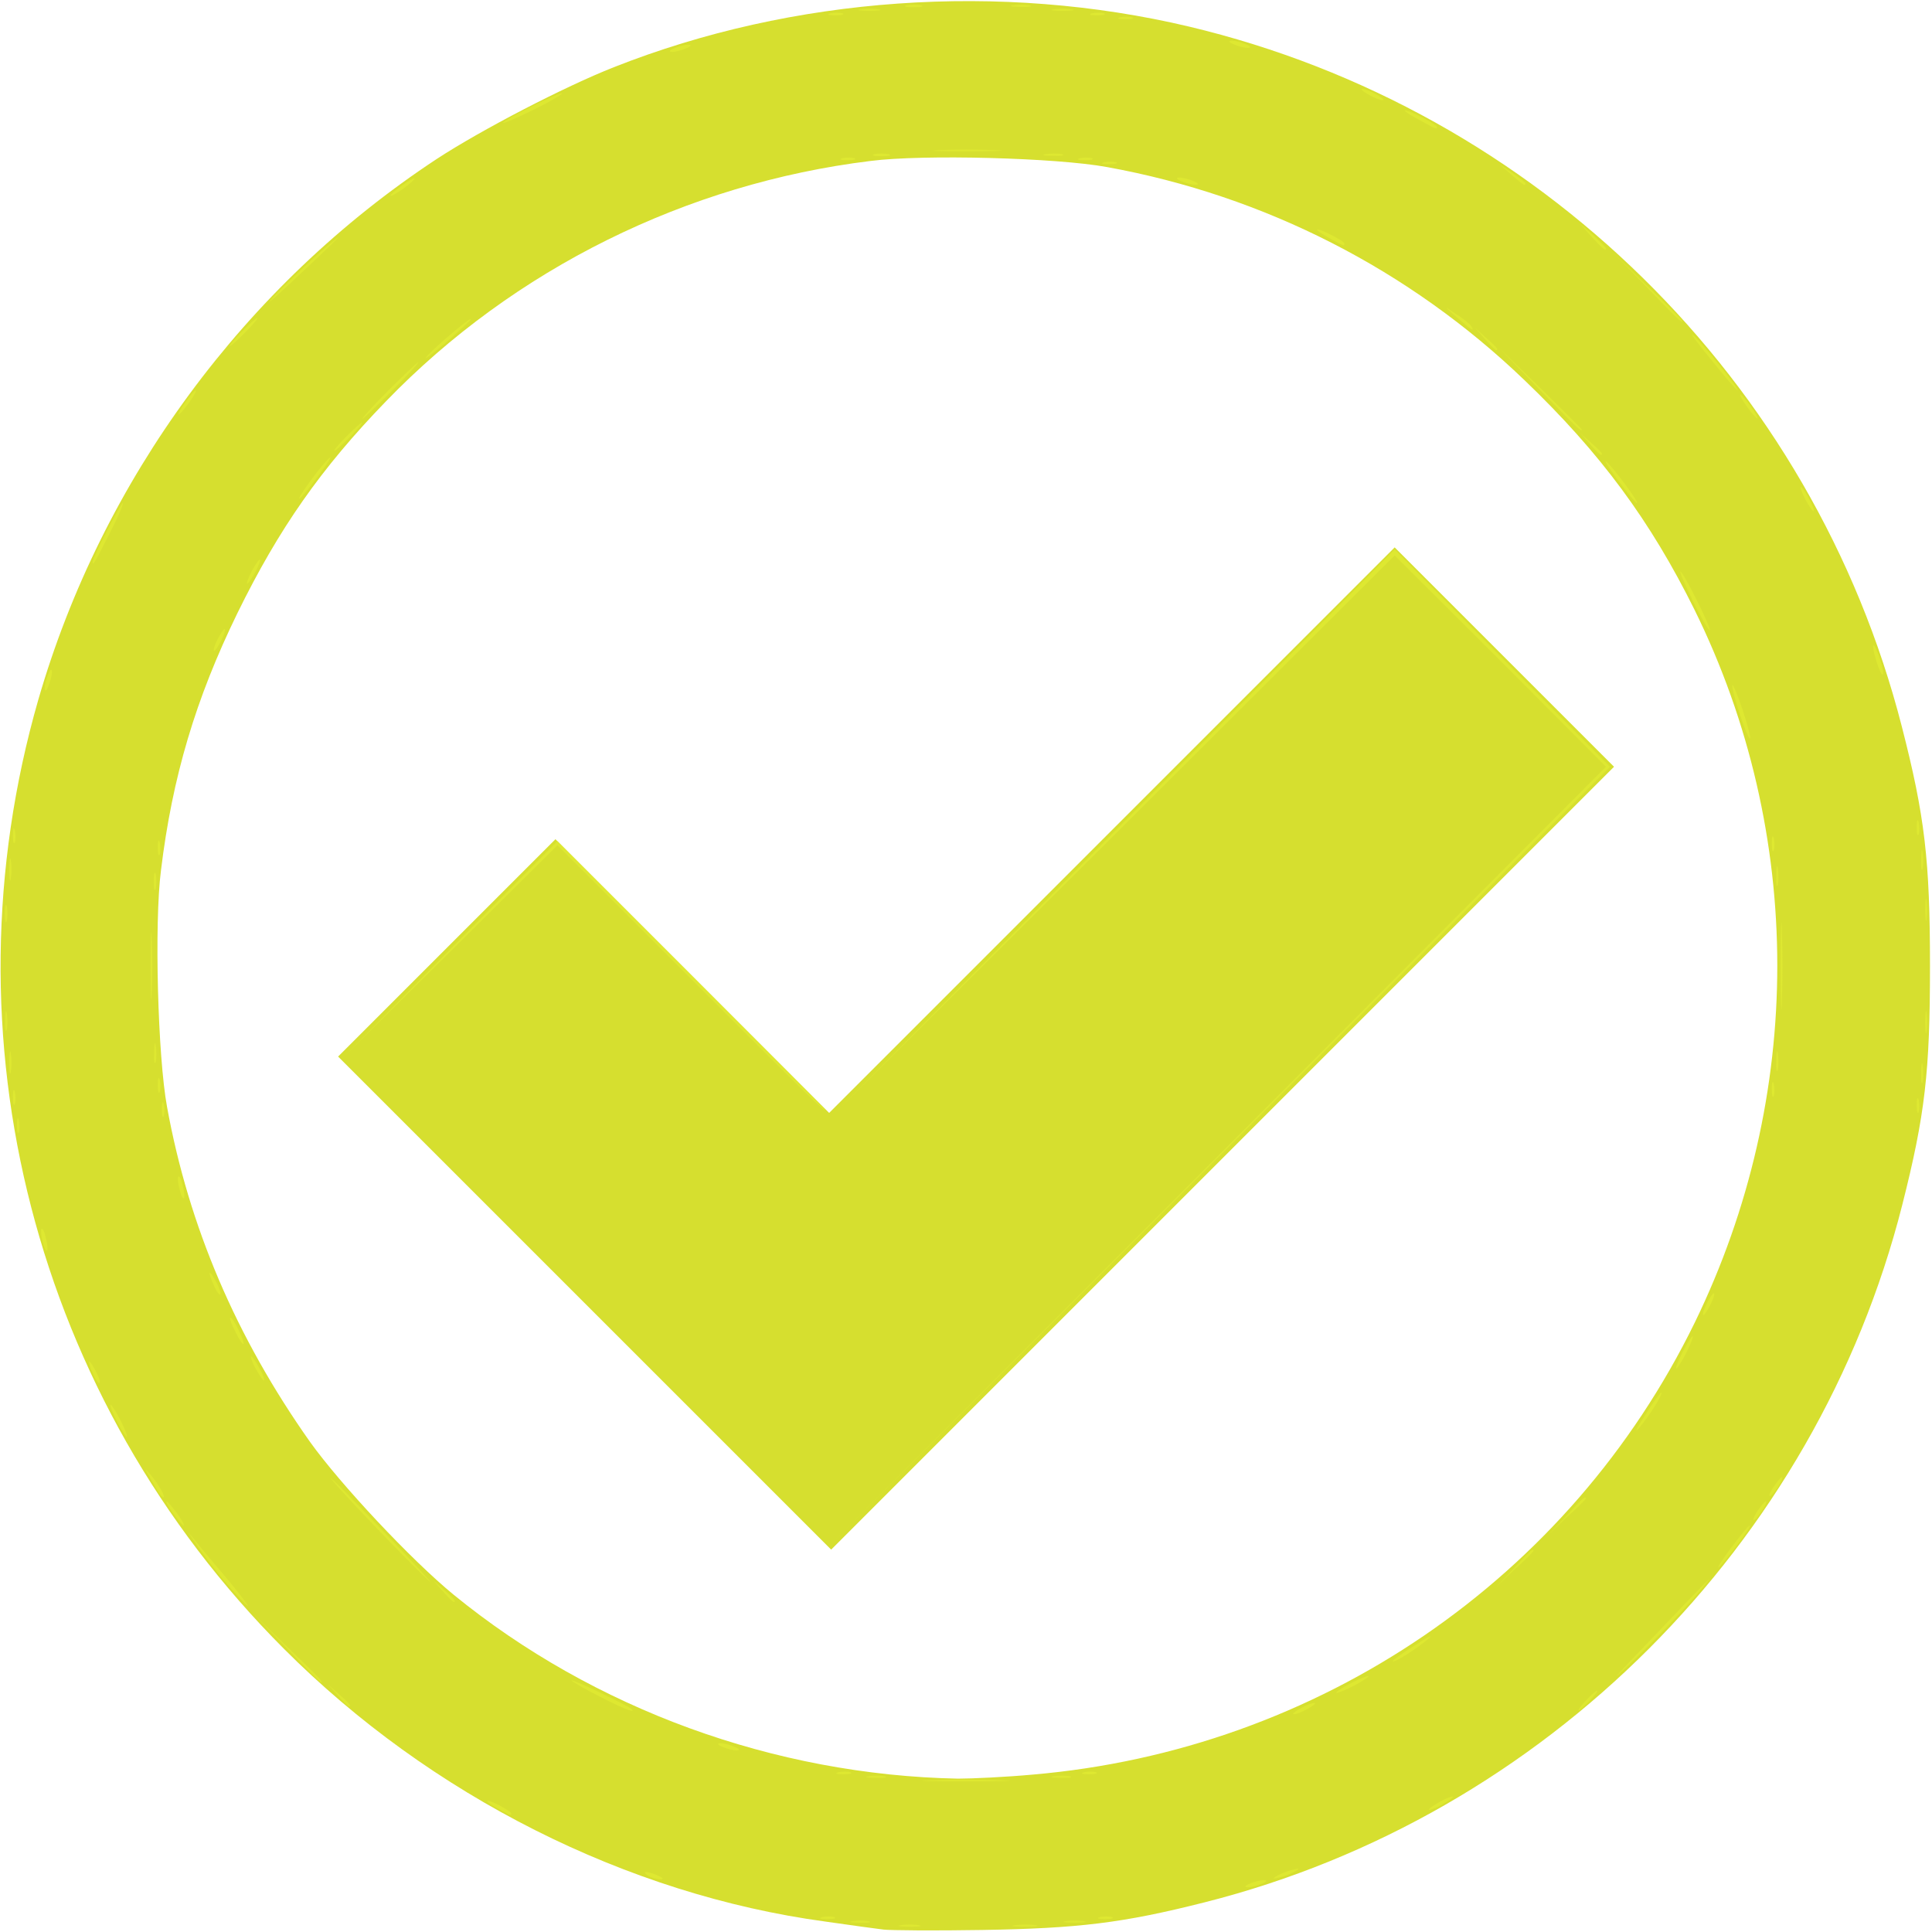
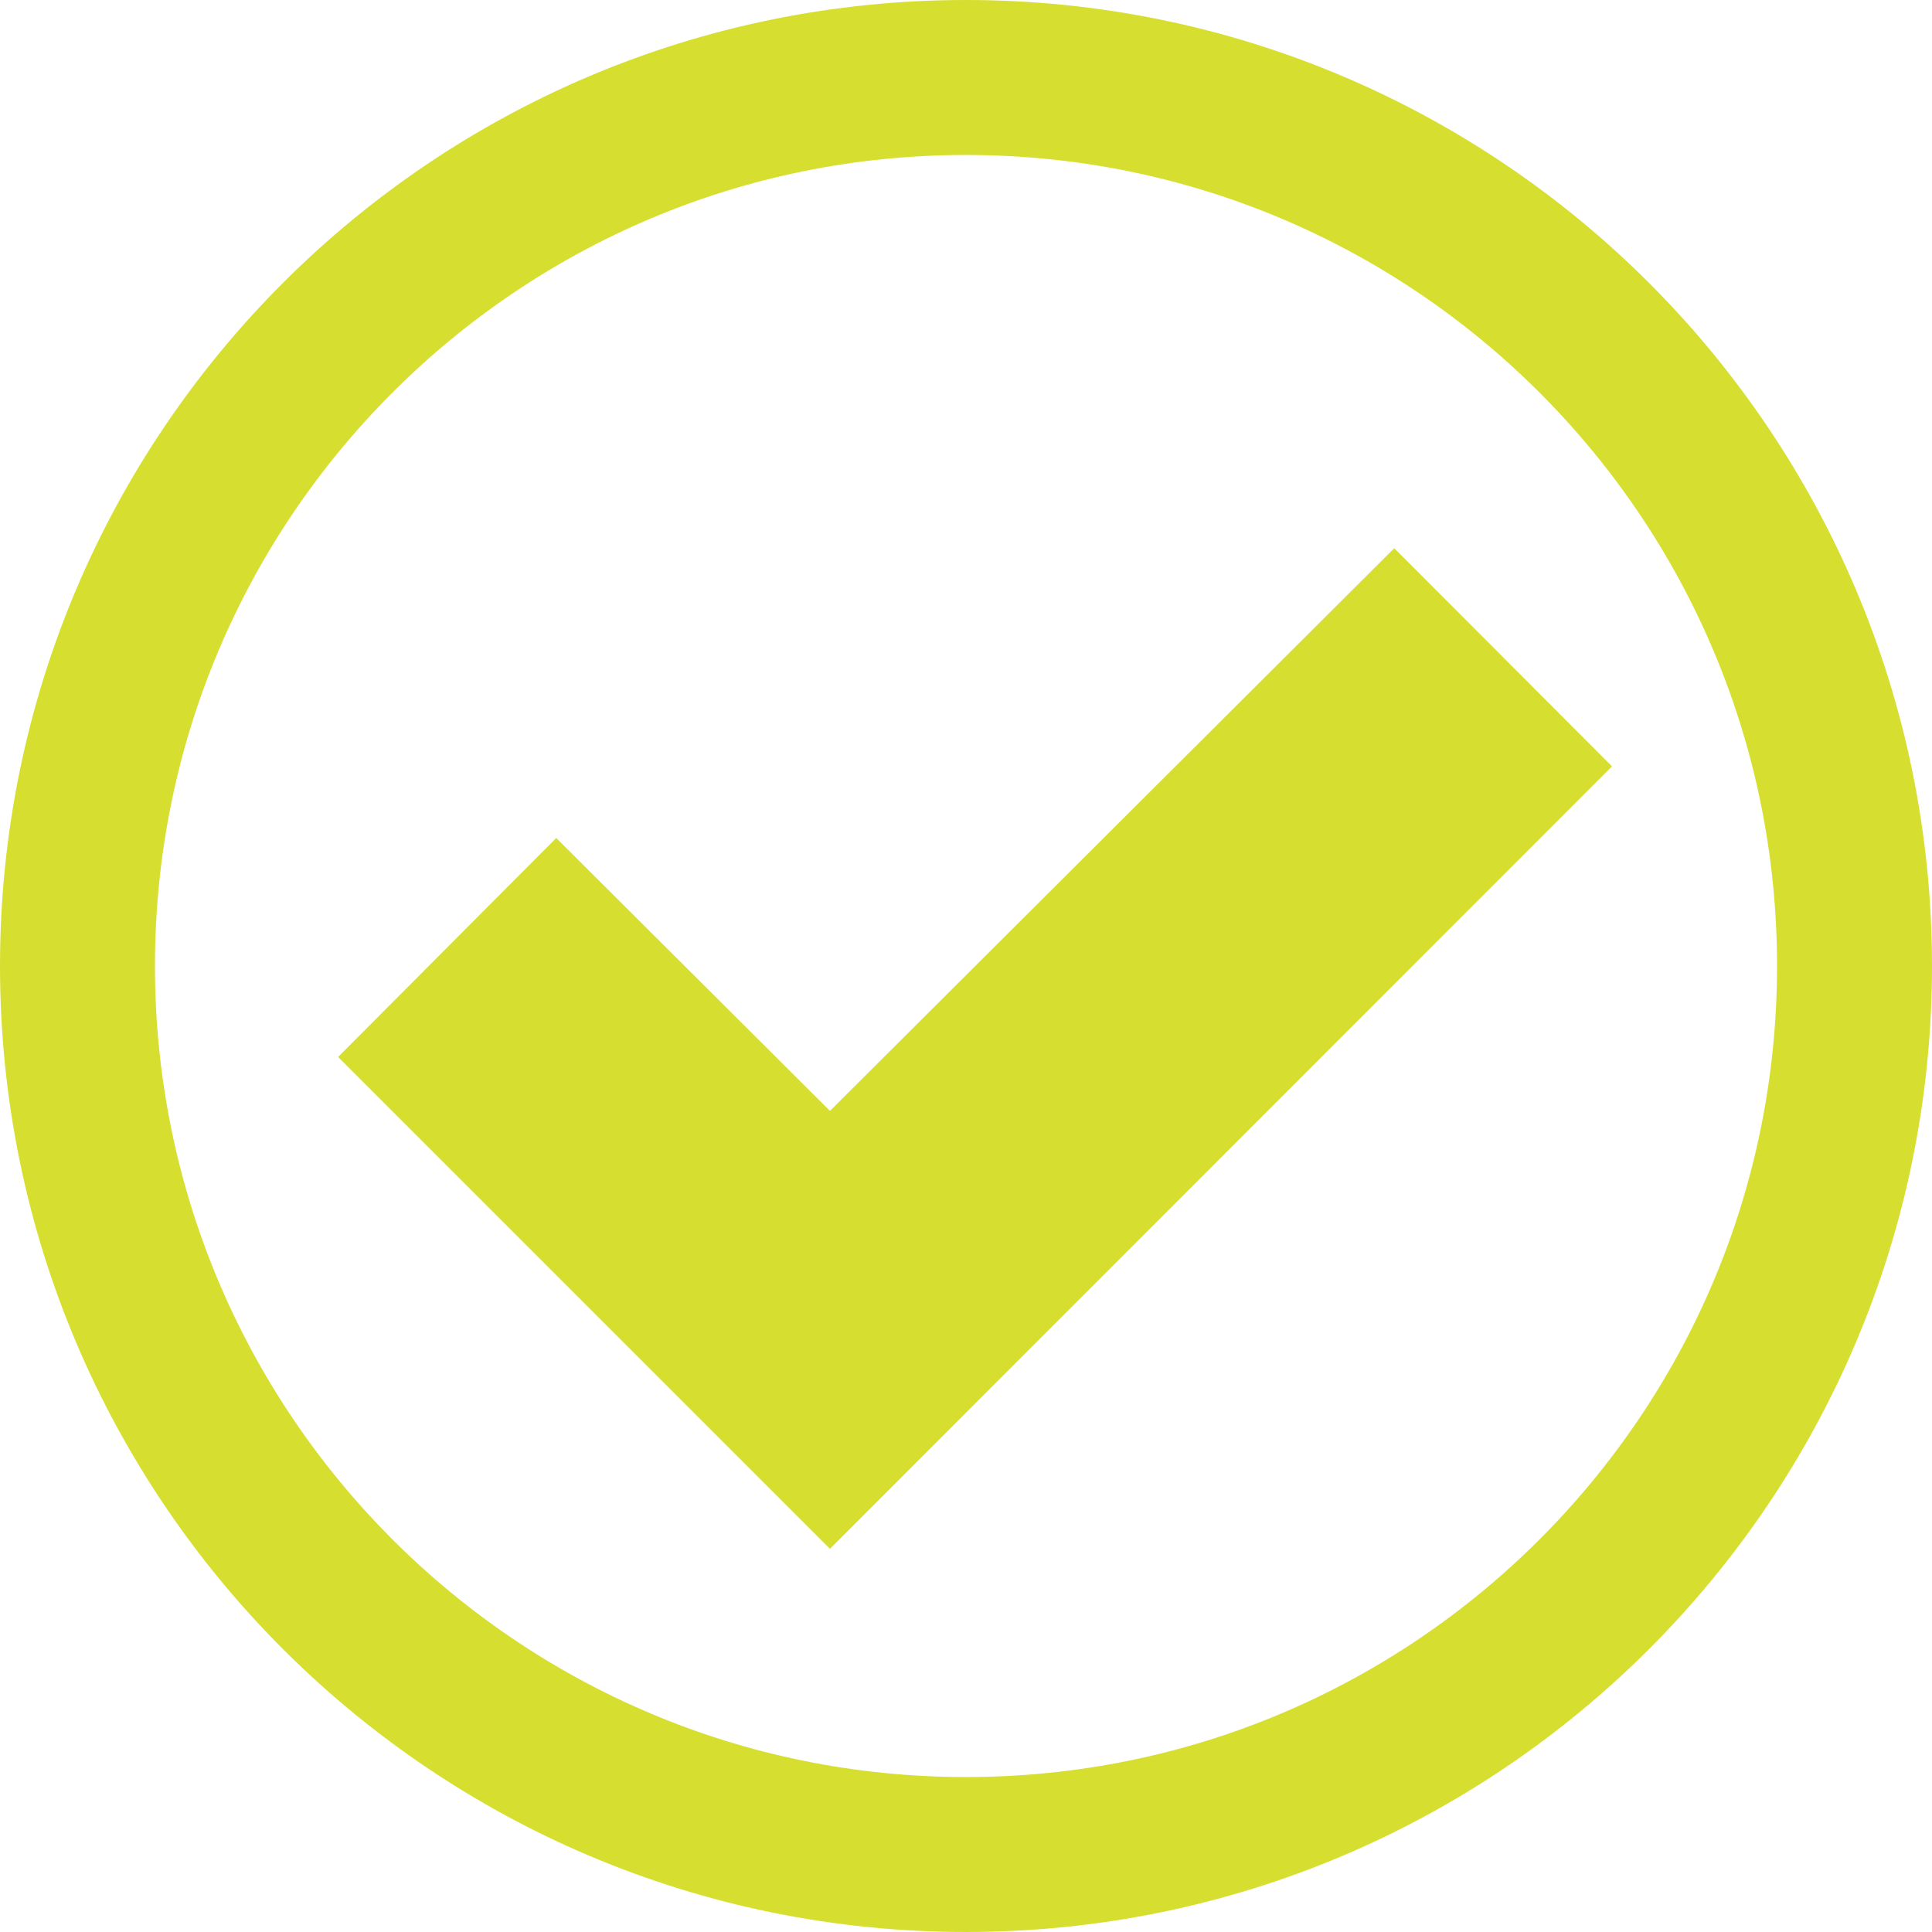
<svg xmlns="http://www.w3.org/2000/svg" width="480" height="480" viewBox="0 0 480 480">
-   <path fill="#d6df2f" d="M219.5 479.4C217.8 479.2 211.3 478.3 205.0 477.4C155.7 470.7 106.9 446.1 70.5 409.6C8.6 347.6 -14.6 257.7 9.5 173.9C25.3 119.2 60.8 70.9 108.5 39.5C119.5 32.3 140.3 21.5 152.5 16.7C197.0 -0.9 248.6 -4.5 295.4 6.6C382.0 27.2 450.5 94.6 472.5 180.5C478.2 202.7 479.5 213.6 479.5 240.0C479.5 266.3 478.3 276.9 472.6 299.4C451.2 383.8 383.9 451.2 299.4 472.6C278.9 477.8 267.9 479.1 244.0 479.5C232.2 479.7 221.2 479.6 219.5 479.4ZM256.5 440.9C327.7 434.8 390.0 392.3 421.1 328.5C448.4 272.4 448.4 207.1 421.0 151.5C410.1 129.5 397.7 112.6 378.8 94.5C350.2 67.0 314.2 48.6 275.0 41.5C262.5 39.2 229.3 38.3 216.2 40.0C170.6 45.6 127.7 66.8 95.9 99.7C79.8 116.3 69.3 131.3 59.0 152.3C48.6 173.6 42.8 193.1 40.0 216.2C38.3 229.3 39.2 262.5 41.5 275.0C46.9 304.7 58.7 332.3 77.0 358.2C84.5 368.7 102.1 387.5 112.7 396.2C147.5 424.6 192.4 441.0 238.0 441.9C241.6 441.9 249.9 441.5 256.5 440.9ZM145.2 323.7L84.0 262.5L111.0 235.5L138.0 208.5L172.0 242.5L206.0 276.5L276.3 206.2L346.5 136.0L373.8 163.3L401.0 190.5L303.7 287.8L206.5 385.0L145.2 323.7Z" />
-   <path fill="#dee831" d="M223.8 478.3C225.0 478.1 227.0 478.1 228.2 478.3C229.5 478.5 228.5 478.7 226.0 478.7C223.5 478.7 222.5 478.5 223.8 478.3ZM252.3 478.3C253.8 478.1 256.0 478.1 257.3 478.3C258.5 478.5 257.2 478.7 254.5 478.7C251.8 478.7 250.7 478.5 252.3 478.3ZM211.8 477.3C213.0 477.1 214.8 477.1 215.8 477.3C216.7 477.6 215.7 477.8 213.5 477.7C211.3 477.7 210.5 477.5 211.8 477.3ZM264.8 477.3C266.0 477.1 268.0 477.1 269.2 477.3C270.5 477.5 269.5 477.7 267.0 477.7C264.5 477.7 263.5 477.5 264.8 477.3ZM204.3 476.3C205.2 476.1 206.6 476.1 207.3 476.3C207.9 476.6 207.2 476.8 205.5 476.8C203.8 476.8 203.3 476.6 204.3 476.3ZM273.3 476.3C274.2 476.1 275.6 476.1 276.3 476.3C276.9 476.6 276.1 476.8 274.5 476.8C272.9 476.8 272.3 476.6 273.3 476.3ZM310.5 468.0C311.6 467.5 313.2 467.1 314.0 467.1C314.9 467.1 314.8 467.5 313.5 468.0C312.4 468.5 310.8 468.9 310.0 468.9C309.1 468.9 309.2 468.5 310.5 468.0ZM161.0 466.0C159.2 464.8 160.8 464.8 163.5 466.0C164.8 466.6 165.0 466.9 164.0 466.9C163.2 466.9 161.8 466.5 161.0 466.0ZM317.0 466.2C317.8 465.7 319.6 464.9 321.0 464.6C322.7 464.1 323.0 464.2 322.0 464.8C321.2 465.3 319.4 466.1 318.0 466.4C316.3 466.9 316.0 466.8 317.0 466.2ZM123.8 449.4C120.0 447.4 120.2 446.6 124.0 448.5C125.7 449.4 127.0 450.3 127.0 450.5C127.0 451.2 126.9 451.1 123.8 449.4ZM355.0 449.6C355.0 449.3 356.4 448.4 358.0 447.5C359.6 446.6 361.0 446.2 361.0 446.4C361.0 446.7 359.6 447.6 358.0 448.5C356.4 449.4 355.0 449.8 355.0 449.6ZM231.2 442.3C236.1 442.1 243.9 442.1 248.8 442.3C253.6 442.4 249.6 442.6 240.0 442.6C230.4 442.6 226.4 442.4 231.2 442.3ZM215.8 441.3C217.0 441.1 218.8 441.1 219.8 441.3C220.7 441.6 219.7 441.8 217.5 441.7C215.3 441.7 214.5 441.5 215.8 441.3ZM261.8 441.3C263.0 441.1 264.8 441.1 265.8 441.3C266.7 441.6 265.7 441.8 263.5 441.7C261.3 441.7 260.5 441.5 261.8 441.3ZM208.3 440.3C209.2 440.1 210.6 440.1 211.3 440.3C211.9 440.6 211.2 440.8 209.5 440.8C207.8 440.8 207.3 440.6 208.3 440.3ZM269.3 440.3C270.2 440.1 271.6 440.1 272.3 440.3C272.9 440.6 272.1 440.8 270.5 440.8C268.9 440.8 268.3 440.6 269.3 440.3ZM179.5 434.0C178.2 433.5 178.1 433.1 179.0 433.1C179.8 433.1 181.4 433.5 182.5 434.0C183.8 434.5 183.9 434.9 183.0 434.9C182.2 434.9 180.6 434.5 179.5 434.0ZM323.0 424.5C324.4 423.7 325.9 423.1 326.5 423.1C327.1 423.1 326.4 423.7 325.0 424.5C323.6 425.3 322.1 425.9 321.5 425.9C320.9 425.9 321.6 425.3 323.0 424.5ZM148.8 421.4C145.0 419.5 142.0 417.7 142.0 417.5C142.0 417.0 155.9 423.7 156.9 424.6C158.3 425.9 154.6 424.4 148.8 421.4ZM394.0 422.5C395.3 421.1 396.6 420.0 396.8 420.0C397.1 420.0 396.3 421.1 395.0 422.5C393.7 423.9 392.4 425.0 392.2 425.0C391.9 425.0 392.7 423.9 394.0 422.5ZM83.9 421.2L81.5 418.5L84.2 420.9C86.8 423.2 87.5 424.0 86.7 424.0C86.5 424.0 85.3 422.8 83.9 421.2ZM332.0 420.5C332.0 420.3 333.8 419.1 336.0 418.0C338.2 416.9 340.0 416.2 340.0 416.5C340.0 416.7 338.2 417.9 336.0 419.0C333.8 420.1 332.0 420.8 332.0 420.5ZM410.0 407.5C426.3 390.4 427.3 389.4 421.3 396.5C418.4 399.8 412.0 406.6 406.9 411.5C399.3 418.9 399.8 418.1 410.0 407.5ZM71.0 409.2L62.5 400.5L71.2 409.0C79.4 416.9 80.5 418.0 79.7 418.0C79.6 418.0 75.6 414.1 71.0 409.2ZM346.0 412.7C346.0 412.5 348.6 410.6 351.8 408.6C354.9 406.6 356.3 405.9 354.8 407.2C351.8 409.8 346.0 413.4 346.0 412.7ZM56.6 393.8C54.1 390.9 50.7 386.5 49.0 384.0C46.2 380.0 46.2 379.9 48.7 383.0C50.2 384.9 53.9 389.3 56.8 392.7C59.7 396.2 61.8 399.0 61.6 399.0C61.3 399.0 59.1 396.6 56.6 393.8ZM109.9 395.2L107.5 392.5L110.2 394.9C112.8 397.2 113.5 398.0 112.7 398.0C112.5 398.0 111.3 396.8 109.9 395.2ZM376.0 389.8C380.1 385.3 381.0 384.5 381.0 385.3C381.0 385.5 378.9 387.6 376.2 390.0L371.5 394.5L376.0 389.8ZM97.0 383.2C88.4 374.4 78.5 363.6 83.6 368.5C88.6 373.4 107.3 393.0 106.9 393.0C106.7 393.0 102.2 388.6 97.0 383.2ZM429.9 384.8C432.3 381.6 434.4 379.0 434.7 379.0C435.4 379.0 428.8 387.9 427.1 389.3C426.3 390.0 427.6 387.9 429.9 384.8ZM302.3 287.5L399.0 190.5L372.8 164.2L346.5 138.0L276.5 207.8L206.5 277.5L276.5 207.0C315.0 168.3 346.5 136.6 346.5 136.5C346.5 136.5 358.5 148.7 373.2 163.5L400.0 190.5L302.7 287.5L205.5 384.5L302.3 287.5ZM389.0 376.8C393.1 372.3 394.0 371.5 394.0 372.3C394.0 372.5 391.9 374.6 389.2 377.0L384.5 381.5L389.0 376.8ZM43.0 376.0C41.8 374.4 41.1 373.0 41.4 373.0C41.6 373.0 42.8 374.4 44.0 376.0C45.2 377.6 45.9 379.0 45.6 379.0C45.4 379.0 44.2 377.6 43.0 376.0ZM436.5 375.6C437.5 374.2 438.4 373.0 438.7 373.0C439.4 373.0 437.0 376.9 435.9 377.6C435.3 377.9 435.6 377.1 436.5 375.6ZM39.4 370.8C39.0 370.1 38.0 368.4 37.2 367.0C35.8 364.6 35.9 364.6 37.5 366.5C39.5 368.9 41.2 372.0 40.6 372.0C40.3 372.0 39.8 371.4 39.4 370.8ZM440.5 369.6C441.5 368.2 442.4 367.0 442.7 367.0C443.4 367.0 441.0 370.9 439.9 371.6C439.3 371.9 439.6 371.1 440.5 369.6ZM29.0 353.0C27.9 350.8 27.2 349.0 27.5 349.0C27.7 349.0 28.9 350.8 30.0 353.0C31.1 355.2 31.8 357.0 31.5 357.0C31.3 357.0 30.1 355.2 29.0 353.0ZM408.6 351.8C410.6 348.6 412.5 346.0 412.7 346.0C413.4 346.0 409.8 351.8 407.2 354.8C405.9 356.3 406.6 354.9 408.6 351.8ZM23.2 341.5C21.5 337.8 21.8 337.0 23.6 340.3C24.5 341.9 25.0 343.4 24.7 343.6C24.5 343.8 23.8 342.9 23.2 341.5ZM63.5 340.0C62.6 338.4 62.2 337.0 62.4 337.0C62.7 337.0 63.6 338.4 64.5 340.0C65.4 341.6 65.8 343.0 65.6 343.0C65.3 343.0 64.4 341.6 63.5 340.0ZM418.0 336.0C419.1 333.8 420.3 332.0 420.5 332.0C420.8 332.0 420.1 333.8 419.0 336.0C417.9 338.2 416.7 340.0 416.5 340.0C416.2 340.0 416.9 338.2 418.0 336.0ZM58.5 330.9C57.6 329.2 57.0 327.6 57.2 327.4C57.5 327.2 58.4 328.6 59.3 330.5C61.4 334.8 60.6 335.2 58.5 330.9ZM423.1 326.5C423.1 325.9 423.7 324.4 424.5 323.0C425.3 321.6 425.9 320.9 425.9 321.5C425.9 322.1 425.3 323.6 424.5 325.0C423.7 326.4 423.1 327.1 423.1 326.5ZM53.2 319.5C51.5 315.8 51.8 315.0 53.6 318.3C54.5 319.9 55.0 321.4 54.7 321.6C54.5 321.8 53.8 320.9 53.2 319.5ZM10.6 308.4C10.2 307.0 10.1 305.6 10.3 305.3C10.6 305.1 11.1 306.1 11.4 307.6C11.8 309.0 11.9 310.4 11.7 310.7C11.4 310.9 10.9 309.9 10.6 308.4ZM44.6 295.4C44.2 294.0 44.1 292.6 44.3 292.3C44.6 292.1 45.1 293.1 45.4 294.6C45.8 296.0 45.9 297.4 45.7 297.7C45.4 297.9 44.9 296.9 44.6 295.4ZM4.2 279.5C4.2 277.9 4.4 277.3 4.7 278.3C4.9 279.2 4.9 280.6 4.7 281.3C4.4 281.9 4.2 281.1 4.2 279.5ZM40.2 275.5C40.2 273.9 40.4 273.3 40.7 274.3C40.9 275.2 40.9 276.6 40.7 277.3C40.4 277.9 40.2 277.1 40.2 275.5ZM476.2 274.5C476.2 272.9 476.4 272.3 476.7 273.3C476.9 274.2 476.9 275.6 476.7 276.3C476.4 276.9 476.2 276.1 476.2 274.5ZM171.5 243.0L138.5 210.0L111.5 236.8L84.5 263.5L111.5 236.2L138.5 209.0L171.7 242.2C190.0 260.5 205.0 275.6 205.0 275.7C205.0 276.4 202.2 273.7 171.5 243.0ZM3.2 272.5C3.2 270.9 3.4 270.3 3.7 271.3C3.9 272.2 3.9 273.6 3.7 274.3C3.4 274.9 3.2 274.1 3.2 272.5ZM440.2 270.5C440.2 268.9 440.4 268.3 440.7 269.3C440.9 270.2 440.9 271.6 440.7 272.3C440.4 272.9 440.2 272.1 440.2 270.5ZM39.2 269.5C39.2 267.9 39.4 267.3 39.7 268.3C39.9 269.2 39.9 270.6 39.7 271.3C39.4 271.9 39.2 271.1 39.2 269.5ZM477.3 266.5C477.3 264.3 477.5 263.5 477.7 264.8C477.9 266.0 477.9 267.8 477.7 268.8C477.4 269.7 477.2 268.7 477.3 266.5ZM2.3 264.0C2.3 261.5 2.5 260.5 2.7 261.8C2.9 263.0 2.9 265.0 2.7 266.2C2.5 267.5 2.3 266.5 2.3 264.0ZM441.3 263.5C441.3 261.3 441.5 260.5 441.7 261.8C441.9 263.0 441.9 264.8 441.7 265.8C441.4 266.7 441.2 265.7 441.3 263.5ZM38.3 261.5C38.3 259.3 38.5 258.5 38.7 259.8C38.9 261.0 38.9 262.8 38.7 263.8C38.4 264.7 38.2 263.7 38.3 261.5ZM478.3 254.0C478.3 251.5 478.5 250.5 478.7 251.8C478.9 253.0 478.9 255.0 478.7 256.2C478.5 257.5 478.3 256.5 478.3 254.0ZM1.3 253.5C1.3 251.3 1.5 250.5 1.7 251.8C1.9 253.0 1.9 254.8 1.7 255.8C1.4 256.7 1.2 255.7 1.3 253.5ZM442.4 240.0C442.4 230.4 442.6 226.4 442.7 231.2C442.9 236.1 442.9 243.9 442.7 248.8C442.6 253.6 442.4 249.6 442.4 240.0ZM37.4 240.0C37.4 232.6 37.5 229.5 37.7 233.2C37.9 237.0 37.9 243.0 37.7 246.8C37.5 250.5 37.4 247.4 37.4 240.0ZM1.2 227.0C1.2 225.1 1.4 224.3 1.7 225.2C1.9 226.2 1.9 227.8 1.7 228.8C1.4 229.7 1.2 228.9 1.2 227.0ZM478.3 226.0C478.3 223.5 478.5 222.5 478.7 223.8C478.9 225.0 478.9 227.0 478.7 228.2C478.5 229.5 478.3 228.5 478.3 226.0ZM38.2 219.0C38.2 217.1 38.4 216.3 38.7 217.2C38.9 218.2 38.9 219.8 38.7 220.8C38.4 221.7 38.2 220.9 38.2 219.0ZM441.3 217.5C441.3 215.3 441.5 214.5 441.7 215.8C441.9 217.0 441.9 218.8 441.7 219.8C441.4 220.7 441.2 219.7 441.3 217.5ZM2.3 216.0C2.3 213.5 2.5 212.5 2.7 213.8C2.9 215.0 2.9 217.0 2.7 218.2C2.5 219.5 2.3 218.5 2.3 216.0ZM477.3 213.5C477.3 211.3 477.5 210.5 477.7 211.8C477.9 213.0 477.9 214.8 477.7 215.8C477.4 216.7 477.2 215.7 477.3 213.5ZM39.2 210.5C39.2 208.8 39.4 208.3 39.7 209.3C39.9 210.2 39.9 211.6 39.7 212.3C39.4 212.9 39.2 212.2 39.2 210.5ZM440.2 209.5C440.2 207.8 440.4 207.3 440.7 208.3C440.9 209.2 440.9 210.6 440.7 211.3C440.4 211.9 440.2 211.2 440.2 209.5ZM3.2 207.5C3.2 205.8 3.4 205.3 3.7 206.3C3.9 207.2 3.9 208.6 3.7 209.3C3.4 209.9 3.2 209.2 3.2 207.5ZM476.2 205.5C476.2 203.8 476.4 203.3 476.7 204.3C476.9 205.2 476.9 206.6 476.7 207.3C476.4 207.9 476.2 207.2 476.2 205.5ZM432.2 177.3C431.0 173.6 430.2 170.4 430.4 170.2C430.6 170.0 431.8 172.9 433.0 176.5C434.2 180.1 435.0 183.3 434.8 183.5C434.6 183.8 433.4 180.9 432.2 177.3ZM11.1 171.0C11.1 170.2 11.5 168.6 12.0 167.5C12.5 166.2 12.9 166.1 12.9 167.0C12.9 167.8 12.5 169.4 12.0 170.5C11.5 171.8 11.1 171.9 11.1 171.0ZM466.2 164.3C464.7 159.5 465.4 158.8 467.0 163.5C467.7 165.5 468.0 167.3 467.8 167.6C467.5 167.8 466.8 166.3 466.2 164.3ZM53.1 161.5C53.1 160.9 53.7 159.4 54.5 158.0C55.3 156.6 55.9 155.9 55.9 156.5C55.9 157.1 55.3 158.6 54.5 160.0C53.7 161.4 53.1 162.1 53.1 161.5ZM420.7 149.5C418.7 145.4 417.2 142.0 417.5 142.0C418.2 142.0 425.2 156.1 424.8 156.6C424.6 156.8 422.7 153.6 420.7 149.5ZM62.5 142.0C63.4 140.3 64.3 139.0 64.6 139.0C64.8 139.0 64.4 140.3 63.5 142.0C62.6 143.7 61.7 145.0 61.4 145.0C61.2 145.0 61.6 143.7 62.5 142.0ZM23.0 139.6C23.0 138.6 30.0 125.0 30.5 125.0C30.8 125.0 29.4 128.3 27.4 132.2C23.6 139.7 23.0 140.8 23.0 139.6ZM448.5 124.0C447.6 122.3 447.2 121.0 447.4 121.0C447.7 121.0 448.6 122.3 449.5 124.0C450.4 125.7 450.8 127.0 450.6 127.0C450.3 127.0 449.4 125.7 448.5 124.0ZM401.9 119.2C399.6 116.1 398.3 114.0 399.1 114.7C400.8 116.1 407.4 125.0 406.7 125.0C406.4 125.0 404.3 122.4 401.9 119.2ZM77.1 119.5C78.9 117.0 81.1 114.4 81.9 113.7C82.7 113.0 81.4 115.1 79.1 118.2C74.0 125.1 72.4 126.0 77.1 119.5ZM394.9 110.2L392.5 107.5L395.2 109.9C397.8 112.2 398.5 113.0 397.7 113.0C397.5 113.0 396.3 111.8 394.9 110.2ZM86.0 108.5C87.9 106.6 89.6 105.0 89.9 105.0C90.2 105.0 88.9 106.6 87.0 108.5C85.1 110.4 83.4 112.0 83.1 112.0C82.8 112.0 84.1 110.4 86.0 108.5ZM382.5 96.8L372.5 86.5L382.8 96.5C388.4 102.0 393.0 106.6 393.0 106.7C393.0 107.5 391.8 106.3 382.5 96.8ZM96.5 97.0C100.3 93.2 103.7 90.0 103.9 90.0C104.2 90.0 101.3 93.2 97.5 97.0C93.7 100.8 90.3 104.0 90.1 104.0C89.8 104.0 92.7 100.8 96.5 97.0ZM434.0 101.0C432.8 99.3 432.1 98.0 432.4 98.0C432.6 98.0 433.8 99.3 435.0 101.0C436.2 102.7 436.9 104.0 436.6 104.0C436.4 104.0 435.2 102.7 434.0 101.0ZM46.0 100.0C47.2 98.3 48.4 97.0 48.6 97.0C48.9 97.0 48.2 98.3 47.0 100.0C45.8 101.7 44.6 103.0 44.4 103.0C44.1 103.0 44.8 101.7 46.0 100.0ZM425.0 89.2C421.5 85.0 419.6 82.3 420.7 83.3C423.0 85.3 432.4 97.0 431.7 97.0C431.5 97.0 428.4 93.5 425.0 89.2ZM105.9 88.7C107.5 86.7 117.0 78.6 117.0 79.3C117.0 79.5 114.2 82.1 110.8 85.1C107.3 88.0 105.1 89.7 105.9 88.7ZM368.9 84.2L366.5 81.5L369.2 83.9C370.8 85.3 372.0 86.5 372.0 86.7C372.0 87.5 371.2 86.8 368.9 84.2ZM60.0 82.5C61.9 80.6 63.6 79.0 63.9 79.0C64.2 79.0 62.9 80.6 61.0 82.5C59.1 84.4 57.4 86.0 57.1 86.0C56.8 86.0 58.1 84.4 60.0 82.5ZM362.0 78.9C358.5 75.8 358.5 75.8 361.7 78.0C363.5 79.1 365.2 80.5 365.5 81.0C366.5 82.6 365.7 82.1 362.0 78.9ZM409.0 71.2L400.5 62.5L409.2 71.0C414.1 75.6 418.0 79.6 418.0 79.7C418.0 80.5 416.9 79.4 409.0 71.2ZM68.0 73.7C70.5 71.0 75.7 66.1 79.5 62.7C87.5 55.8 84.4 58.9 72.0 70.5C67.3 74.9 65.5 76.3 68.0 73.7ZM395.4 58.8L392.5 55.5L395.8 58.4C397.5 60.1 399.0 61.5 399.0 61.7C399.0 62.5 398.2 61.8 395.4 58.8ZM330.0 59.0C328.1 57.9 326.9 57.1 327.3 57.0C328.4 57.0 334.0 59.9 334.0 60.5C334.0 61.2 333.9 61.2 330.0 59.0ZM97.0 48.6C97.0 48.4 98.3 47.2 100.0 46.0C101.7 44.8 103.0 44.1 103.0 44.4C103.0 44.6 101.7 45.8 100.0 47.0C98.3 48.2 97.0 48.9 97.0 48.6ZM293.5 45.0C292.2 44.5 292.1 44.1 293.0 44.1C293.8 44.1 295.4 44.5 296.5 45.0C297.8 45.5 297.9 45.9 297.0 45.9C296.2 45.9 294.6 45.5 293.5 45.0ZM375.5 43.4L372.5 40.8L375.8 43.0C377.5 44.2 379.0 45.3 379.0 45.6C379.0 46.3 378.6 46.1 375.5 43.4ZM274.3 40.3C275.2 40.1 276.6 40.1 277.3 40.3C277.9 40.6 277.1 40.8 275.5 40.8C273.9 40.8 273.3 40.6 274.3 40.3ZM209.3 39.3C210.2 39.1 211.6 39.1 212.3 39.3C212.9 39.6 212.2 39.8 210.5 39.8C208.8 39.8 208.3 39.6 209.3 39.3ZM268.3 39.3C269.2 39.1 270.6 39.1 271.3 39.3C271.9 39.6 271.1 39.8 269.5 39.8C267.9 39.8 267.3 39.6 268.3 39.3ZM217.2 38.3C218.2 38.1 219.8 38.1 220.8 38.3C221.7 38.6 220.9 38.8 219.0 38.8C217.1 38.8 216.3 38.6 217.2 38.3ZM259.8 38.3C261.0 38.1 262.8 38.1 263.8 38.3C264.7 38.6 263.7 38.8 261.5 38.7C259.3 38.7 258.5 38.5 259.8 38.3ZM233.2 37.3C236.9 37.1 243.2 37.1 247.2 37.3C251.2 37.4 248.2 37.6 240.5 37.6C232.8 37.6 229.5 37.5 233.2 37.3ZM352.8 29.9C350.7 28.8 349.0 27.7 349.0 27.5C349.0 27.2 350.8 27.9 353.0 29.0C355.2 30.1 357.0 31.3 357.0 31.5C357.0 32.2 357.0 32.2 352.8 29.9ZM125.0 30.5C125.0 29.8 139.1 22.8 139.6 23.2C139.8 23.4 136.6 25.3 132.5 27.3C128.4 29.3 125.0 30.8 125.0 30.5ZM340.0 23.5C338.6 22.7 337.9 22.1 338.5 22.1C339.1 22.1 340.6 22.7 342.0 23.5C343.4 24.3 344.1 24.9 343.5 24.9C342.9 24.9 341.4 24.3 340.0 23.5ZM167.5 12.0C168.6 11.5 170.2 11.1 171.0 11.1C171.9 11.1 171.8 11.5 170.5 12.0C169.4 12.5 167.8 12.9 167.0 12.9C166.1 12.9 166.2 12.5 167.5 12.0ZM306.5 11.0C305.2 10.5 305.1 10.1 306.0 10.1C306.8 10.1 308.4 10.5 309.5 11.0C310.8 11.5 310.9 11.9 310.0 11.9C309.2 11.9 307.6 11.5 306.5 11.0ZM278.3 4.3C279.2 4.1 280.6 4.1 281.3 4.3C281.9 4.6 281.1 4.8 279.5 4.8C277.9 4.8 277.3 4.6 278.3 4.3ZM206.3 3.3C207.2 3.1 208.6 3.1 209.3 3.3C209.9 3.6 209.2 3.8 207.5 3.8C205.8 3.8 205.3 3.6 206.3 3.3ZM271.3 3.3C272.2 3.1 273.6 3.1 274.3 3.3C274.9 3.6 274.1 3.8 272.5 3.8C270.9 3.8 270.3 3.6 271.3 3.3ZM213.8 2.3C215.0 2.1 217.0 2.1 218.2 2.3C219.5 2.5 218.5 2.7 216.0 2.7C213.5 2.7 212.5 2.5 213.8 2.3ZM261.8 2.3C263.0 2.1 265.0 2.1 266.2 2.3C267.5 2.5 266.5 2.7 264.0 2.7C261.5 2.7 260.5 2.5 261.8 2.3ZM225.2 1.3C226.2 1.1 227.8 1.1 228.8 1.3C229.7 1.6 228.9 1.8 227.0 1.8C225.1 1.8 224.3 1.6 225.2 1.3ZM251.8 1.3C253.0 1.1 254.8 1.1 255.8 1.3C256.7 1.6 255.7 1.8 253.5 1.7C251.3 1.7 250.5 1.5 251.8 1.3Z" />
+   <circle cx="240" cy="240" r="220.75" fill="none" stroke="#d6df2f" stroke-width="38.5" />
+   <path fill="#d6df2f" d="M84 262.6L138.2 208.2L206.2 276L346.4 136.2L400.5 190.4L206.2 384.8Z" />
</svg>
